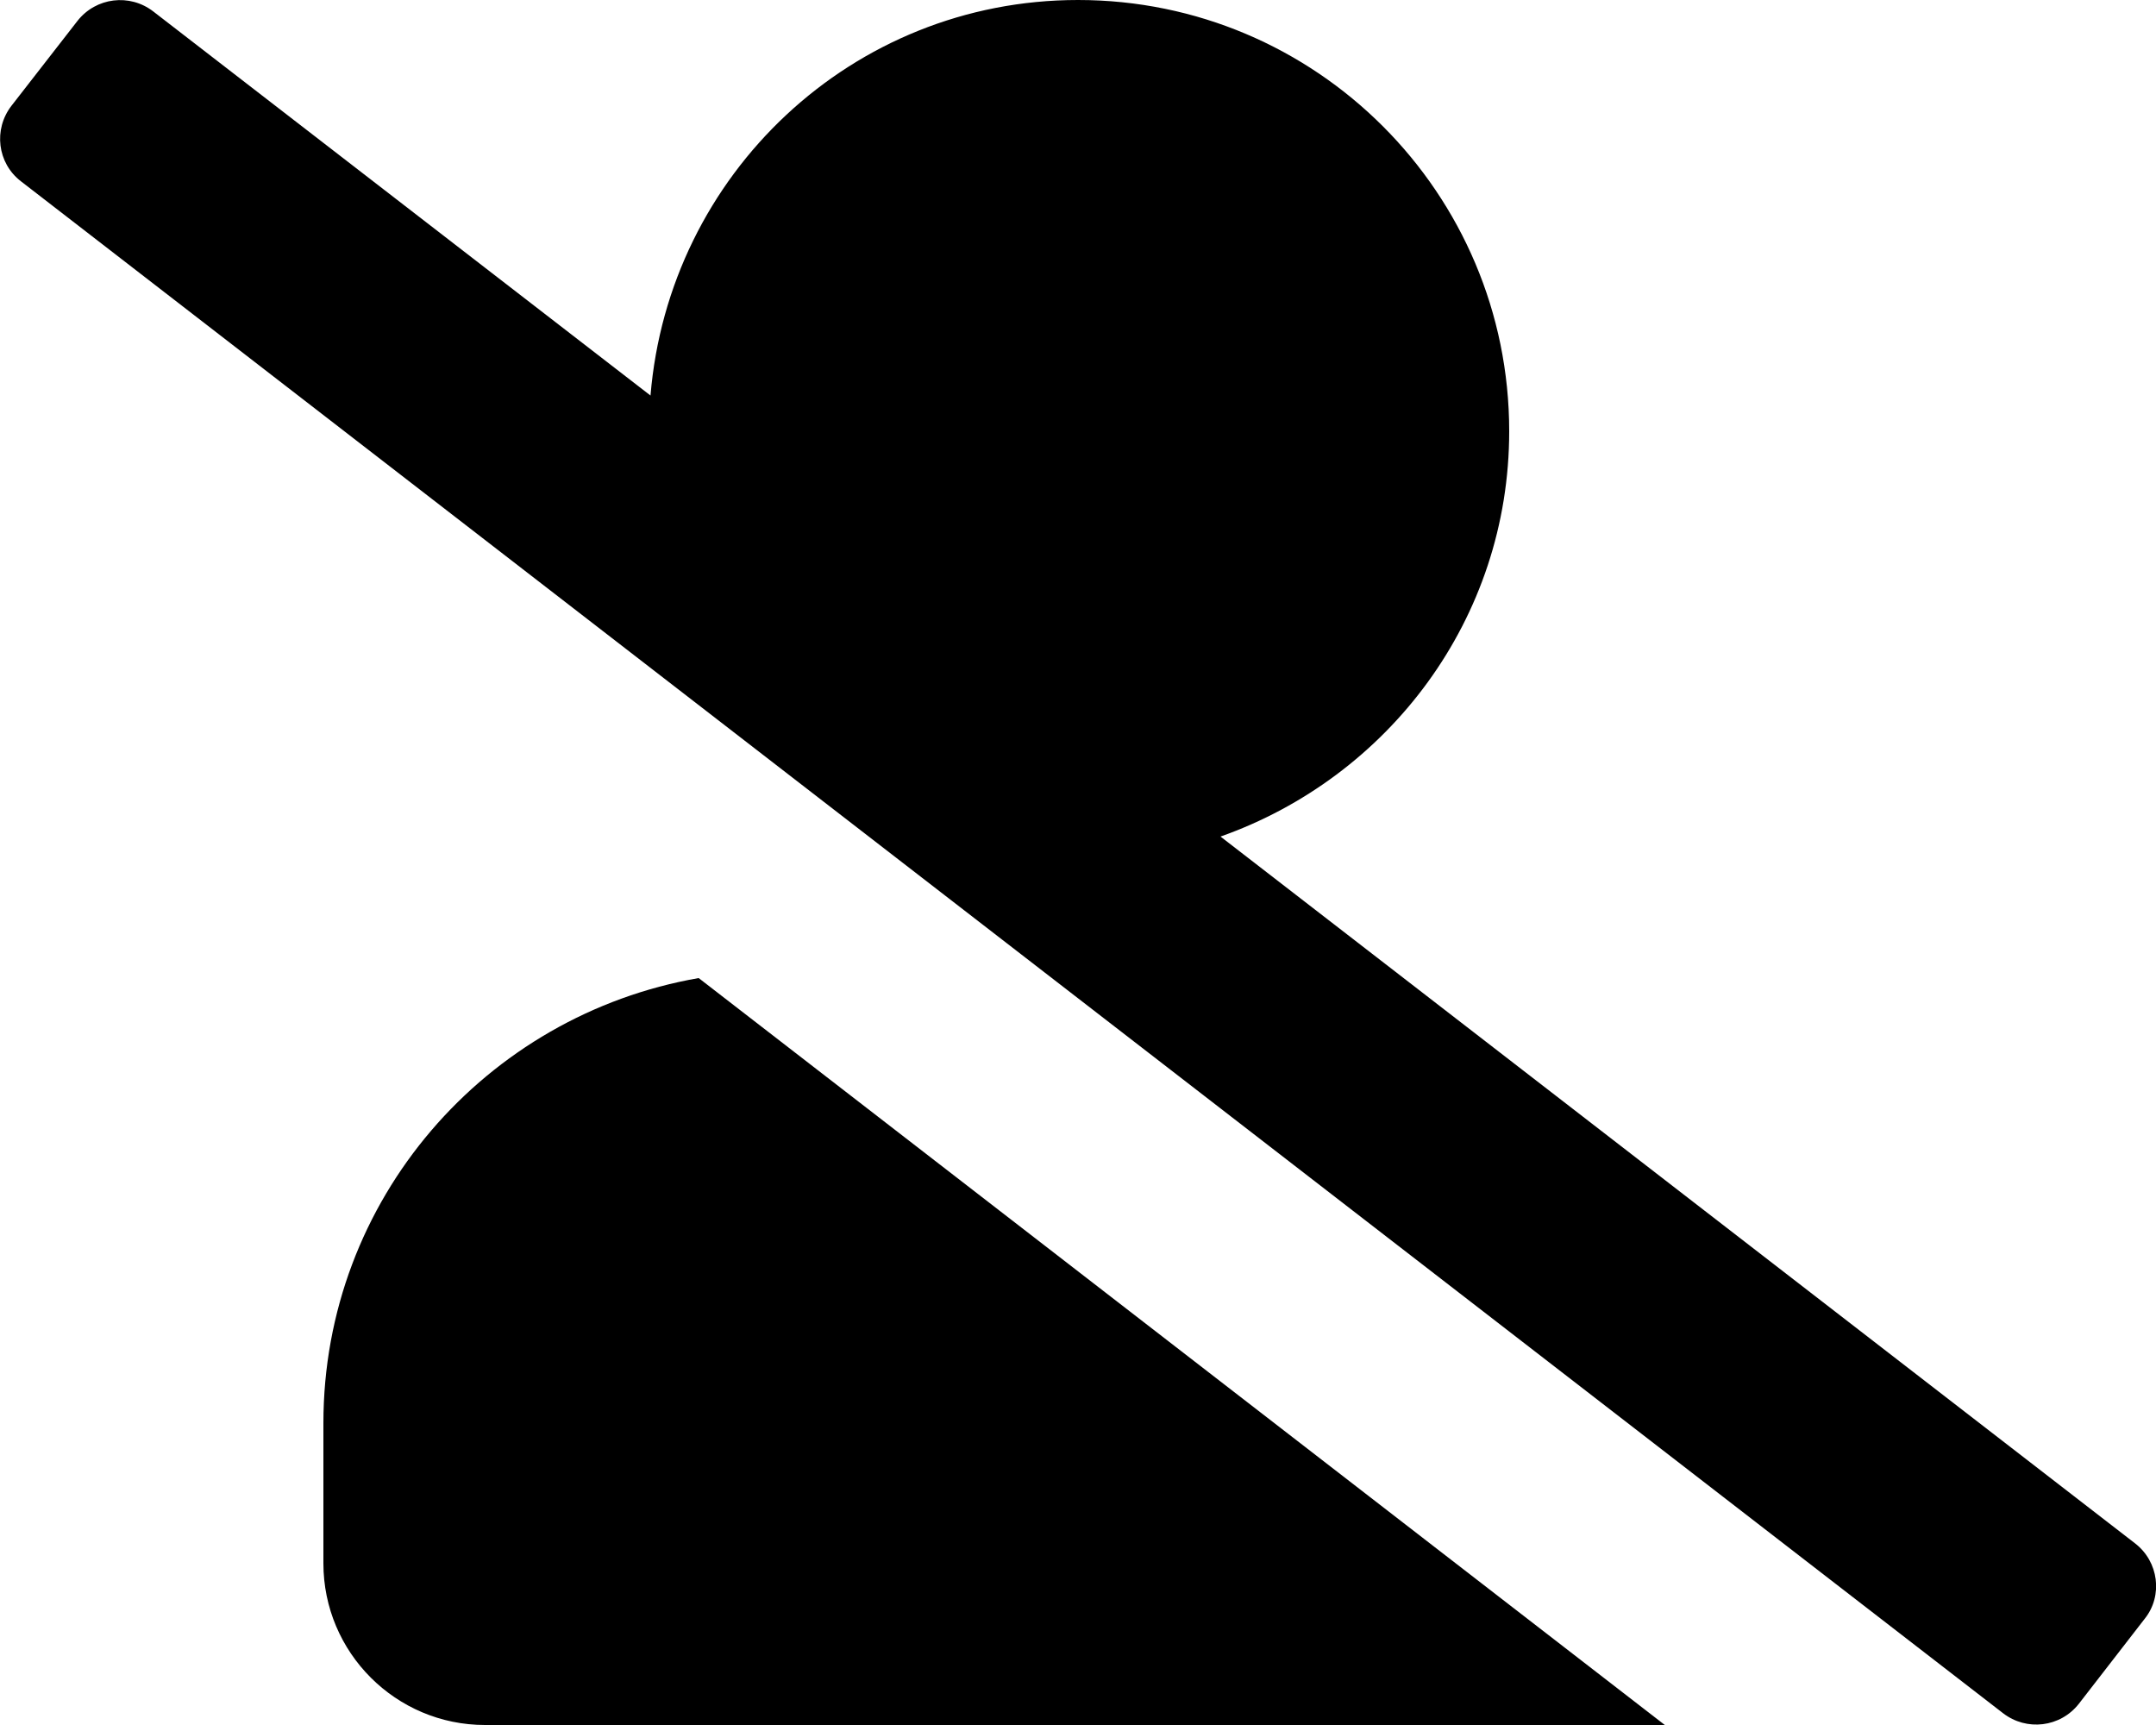
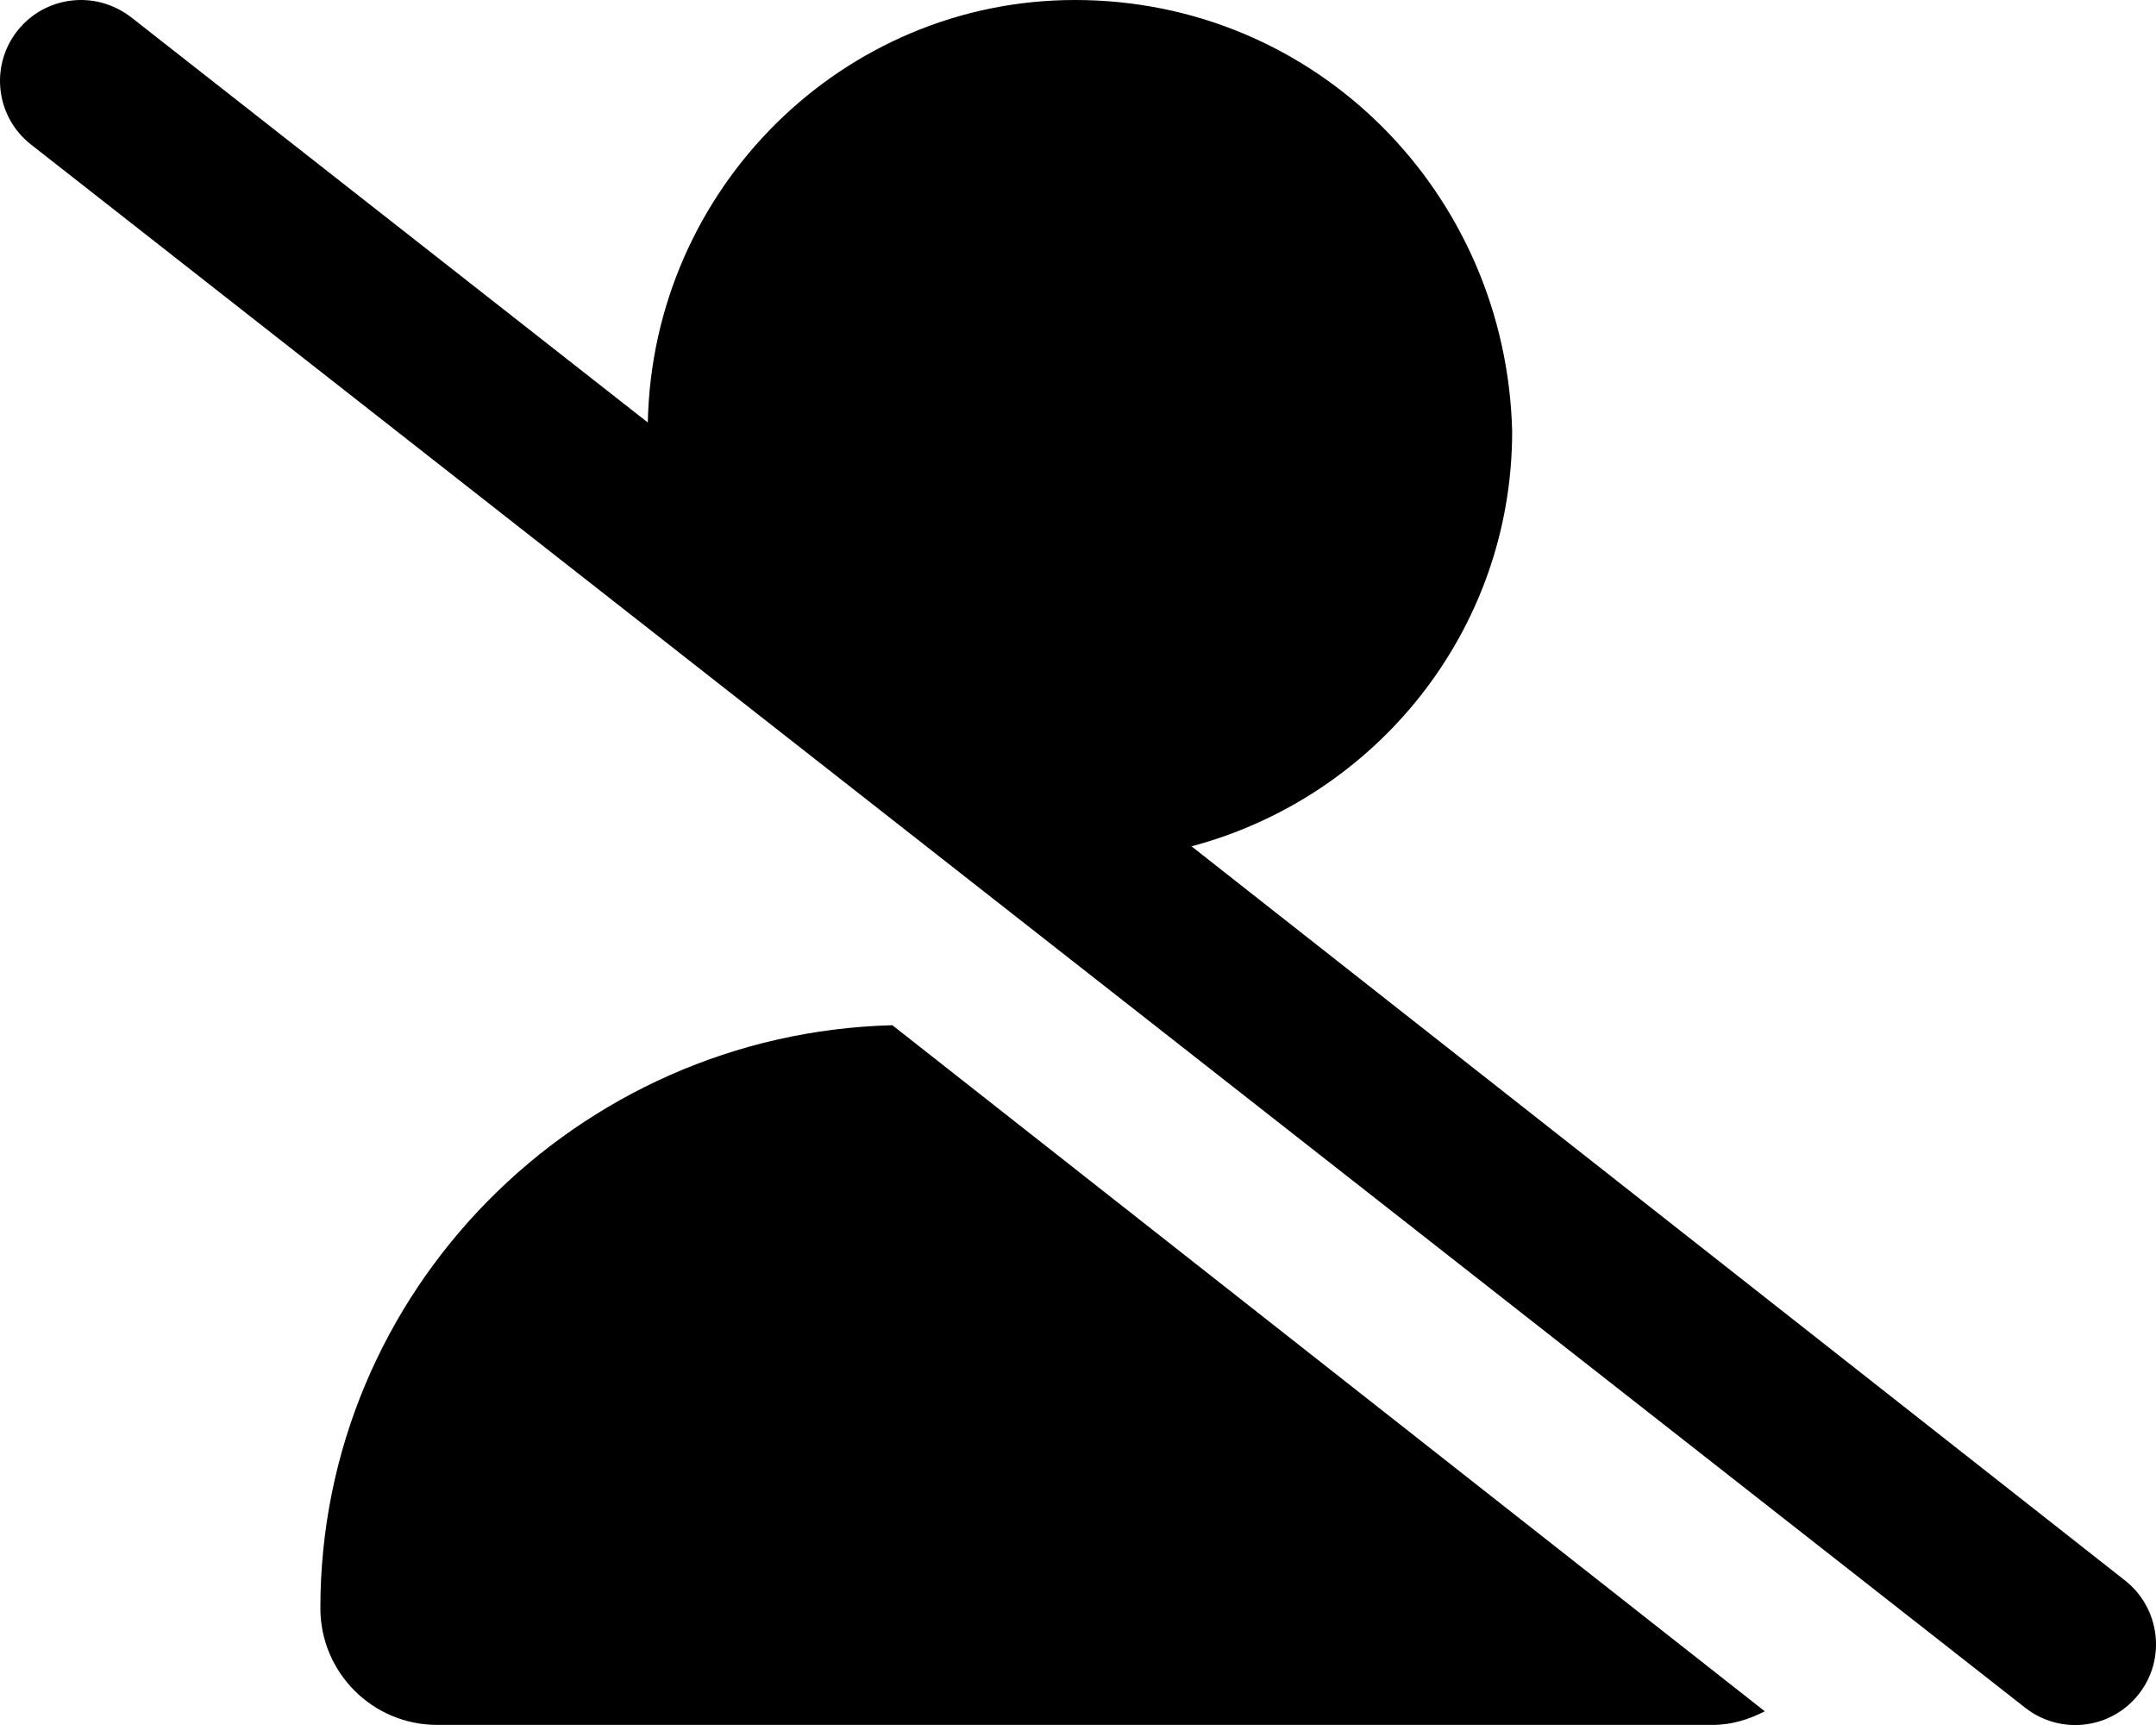
- <svg xmlns="http://www.w3.org/2000/svg" aria-hidden="true" focusable="false" data-prefix="fas" data-icon="user-slash" class="svg-inline--fa fa-user-slash fa-w-20" role="img" viewBox="0 0 640 512">
-   <path fill="currentColor" d="M633.8 458.1L362.3 248.3C412.1 230.7 448 183.8 448 128 448 57.3 390.7 0 320 0c-67.1 0-121.5 51.8-126.9 117.4L45.5 3.4C38.5-2 28.5-.8 23 6.2L3.4 31.4c-5.4 7-4.2 17 2.8 22.4l588.4 454.7c7 5.4 17 4.2 22.5-2.8l19.6-25.3c5.4-6.8 4.1-16.9-2.9-22.3zM96 422.4V464c0 26.5 21.5 48 48 48h350.2L207.4 290.3C144.2 301.3 96 356 96 422.4z" />
+ <svg xmlns="http://www.w3.org/2000/svg" viewBox="0 0 640 512">
+   <path d="M95.1 477.3c0 19.14 15.52 34.67 34.66 34.67h378.7c5.625 0 10.73-1.65 15.42-4.029L264.9 304.3C171.3 306.7 95.1 383.1 95.1 477.3zM630.8 469.1l-277.1-217.9c54.69-14.56 95.18-63.95 95.18-123.2C447.1 57.31 390.7 0 319.1 0C250.2 0 193.7 55.93 192.3 125.4l-153.4-120.3C34.41 1.672 29.19 0 24.03 0C16.91 0 9.845 3.156 5.127 9.187c-8.187 10.44-6.375 25.53 4.062 33.7L601.2 506.9c10.5 8.203 25.56 6.328 33.69-4.078C643.1 492.4 641.2 477.3 630.8 469.1z" />
</svg>
